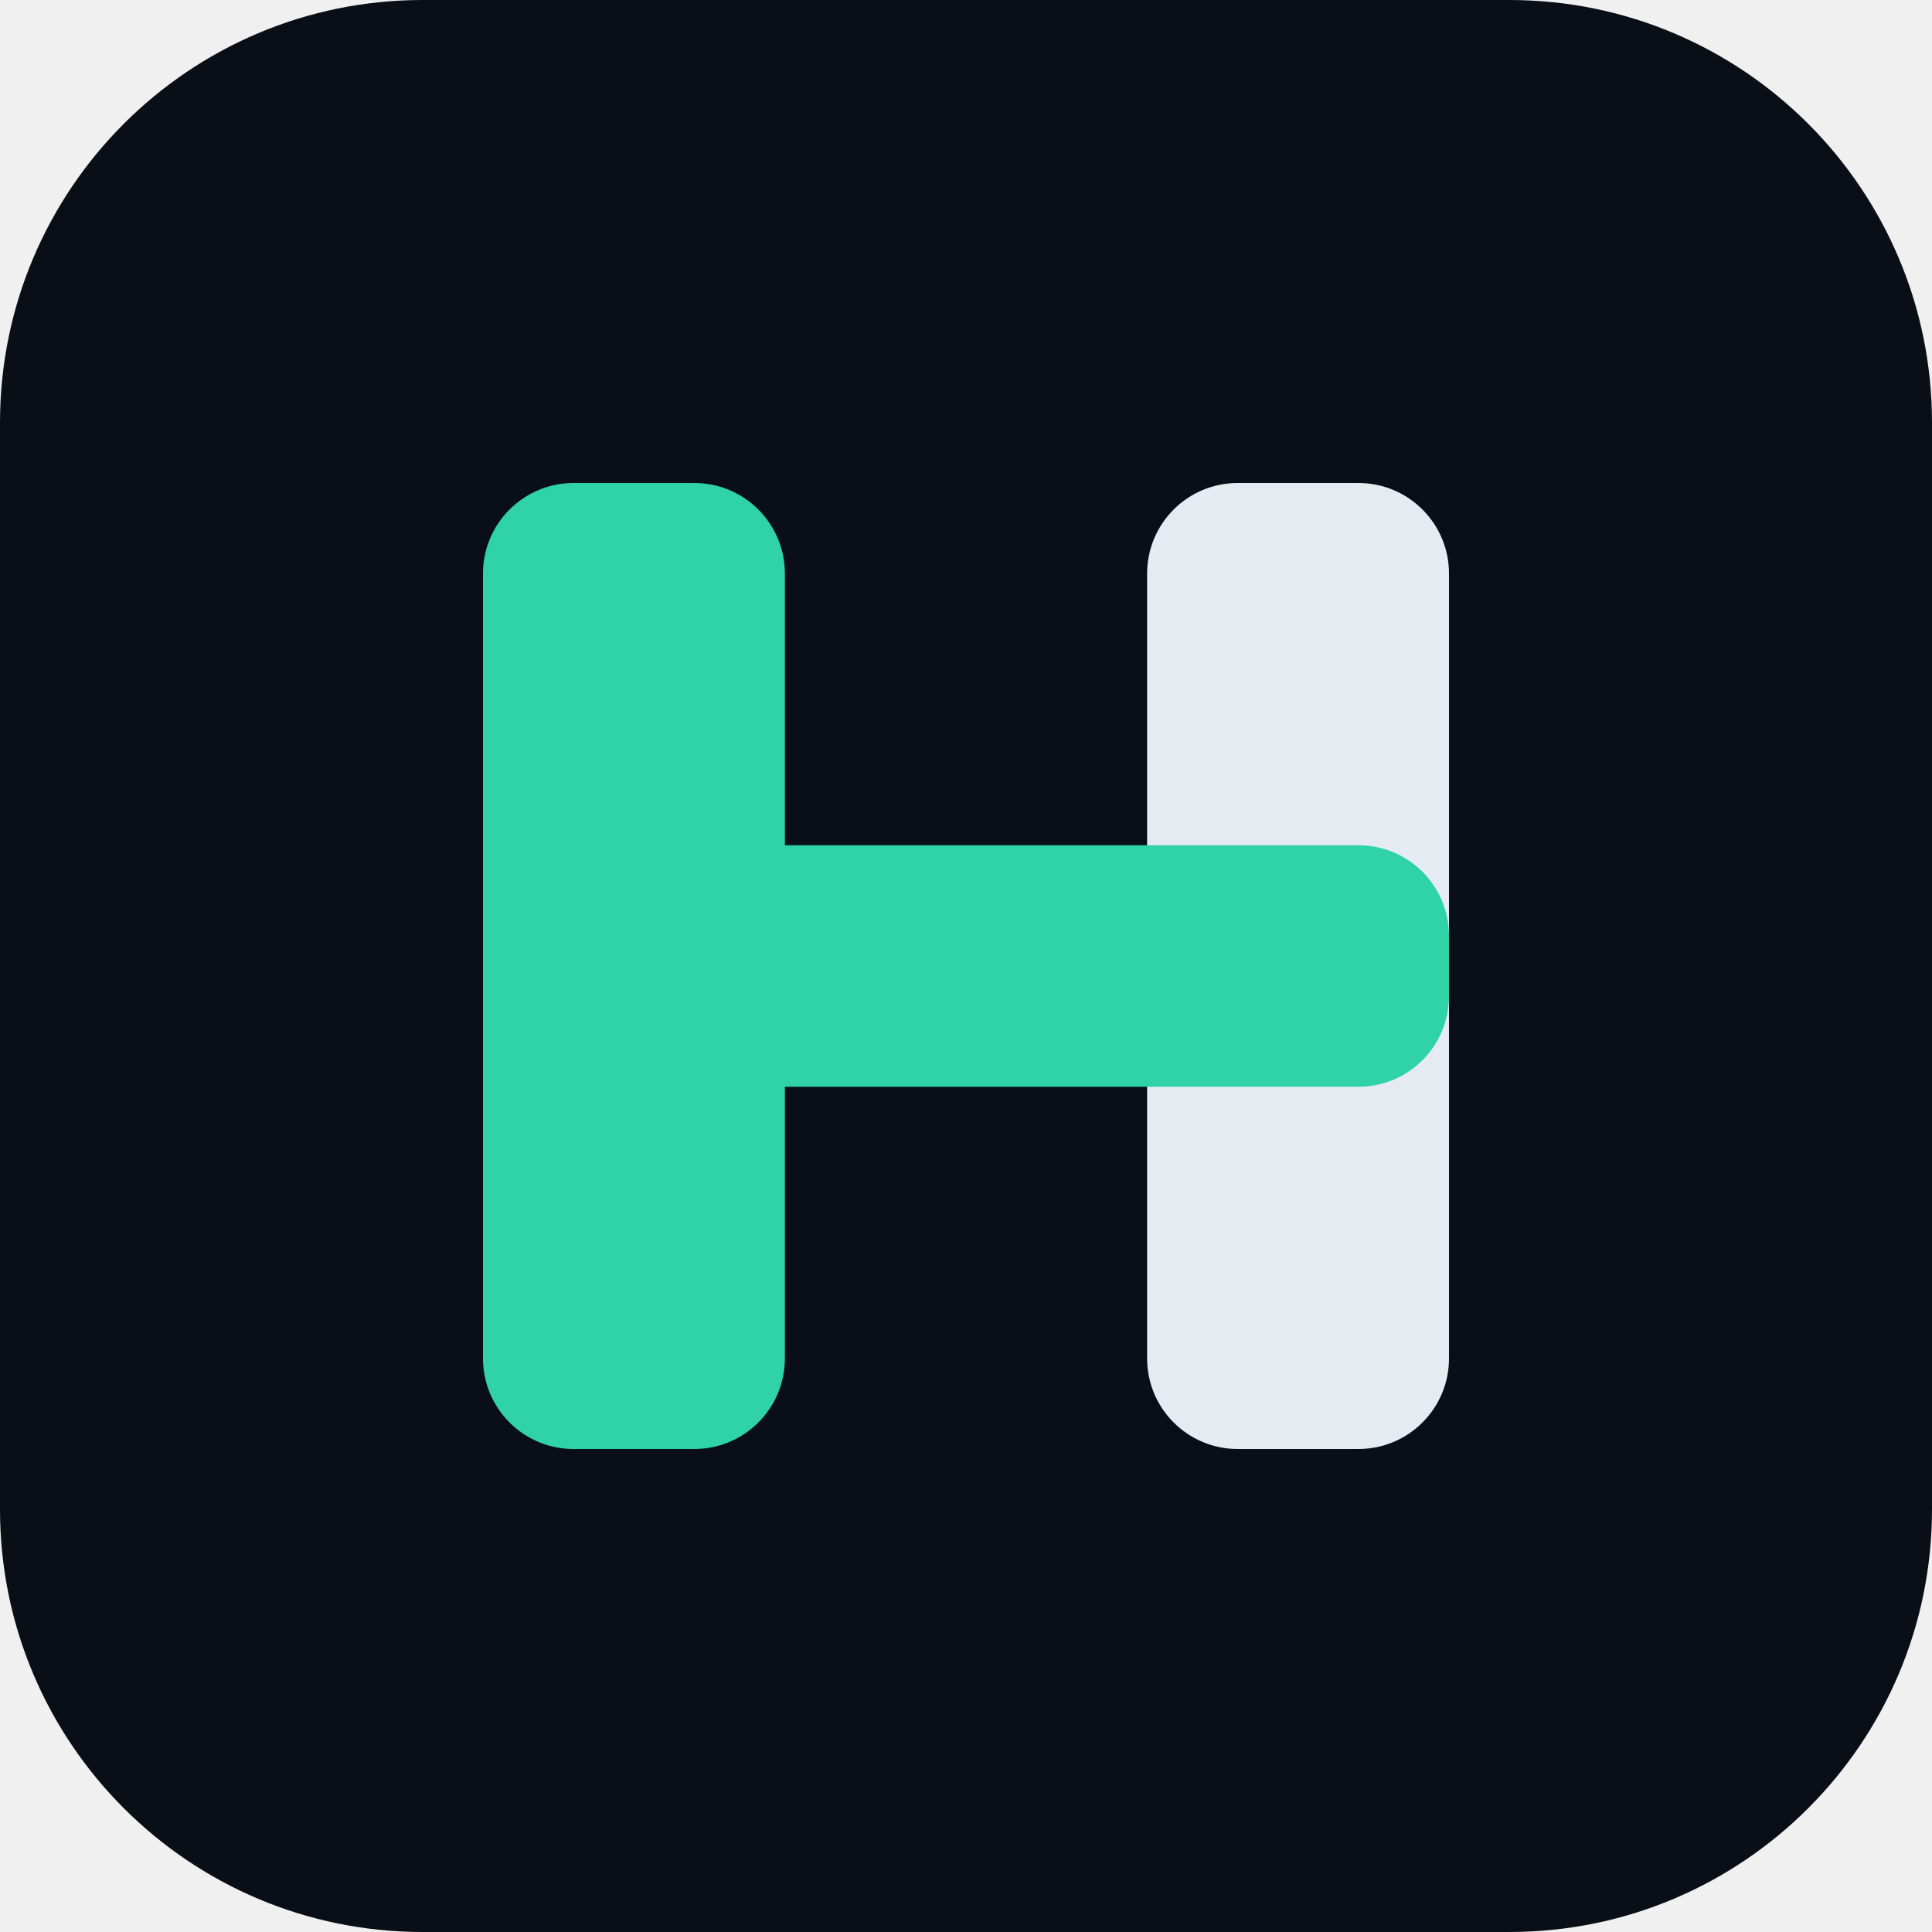
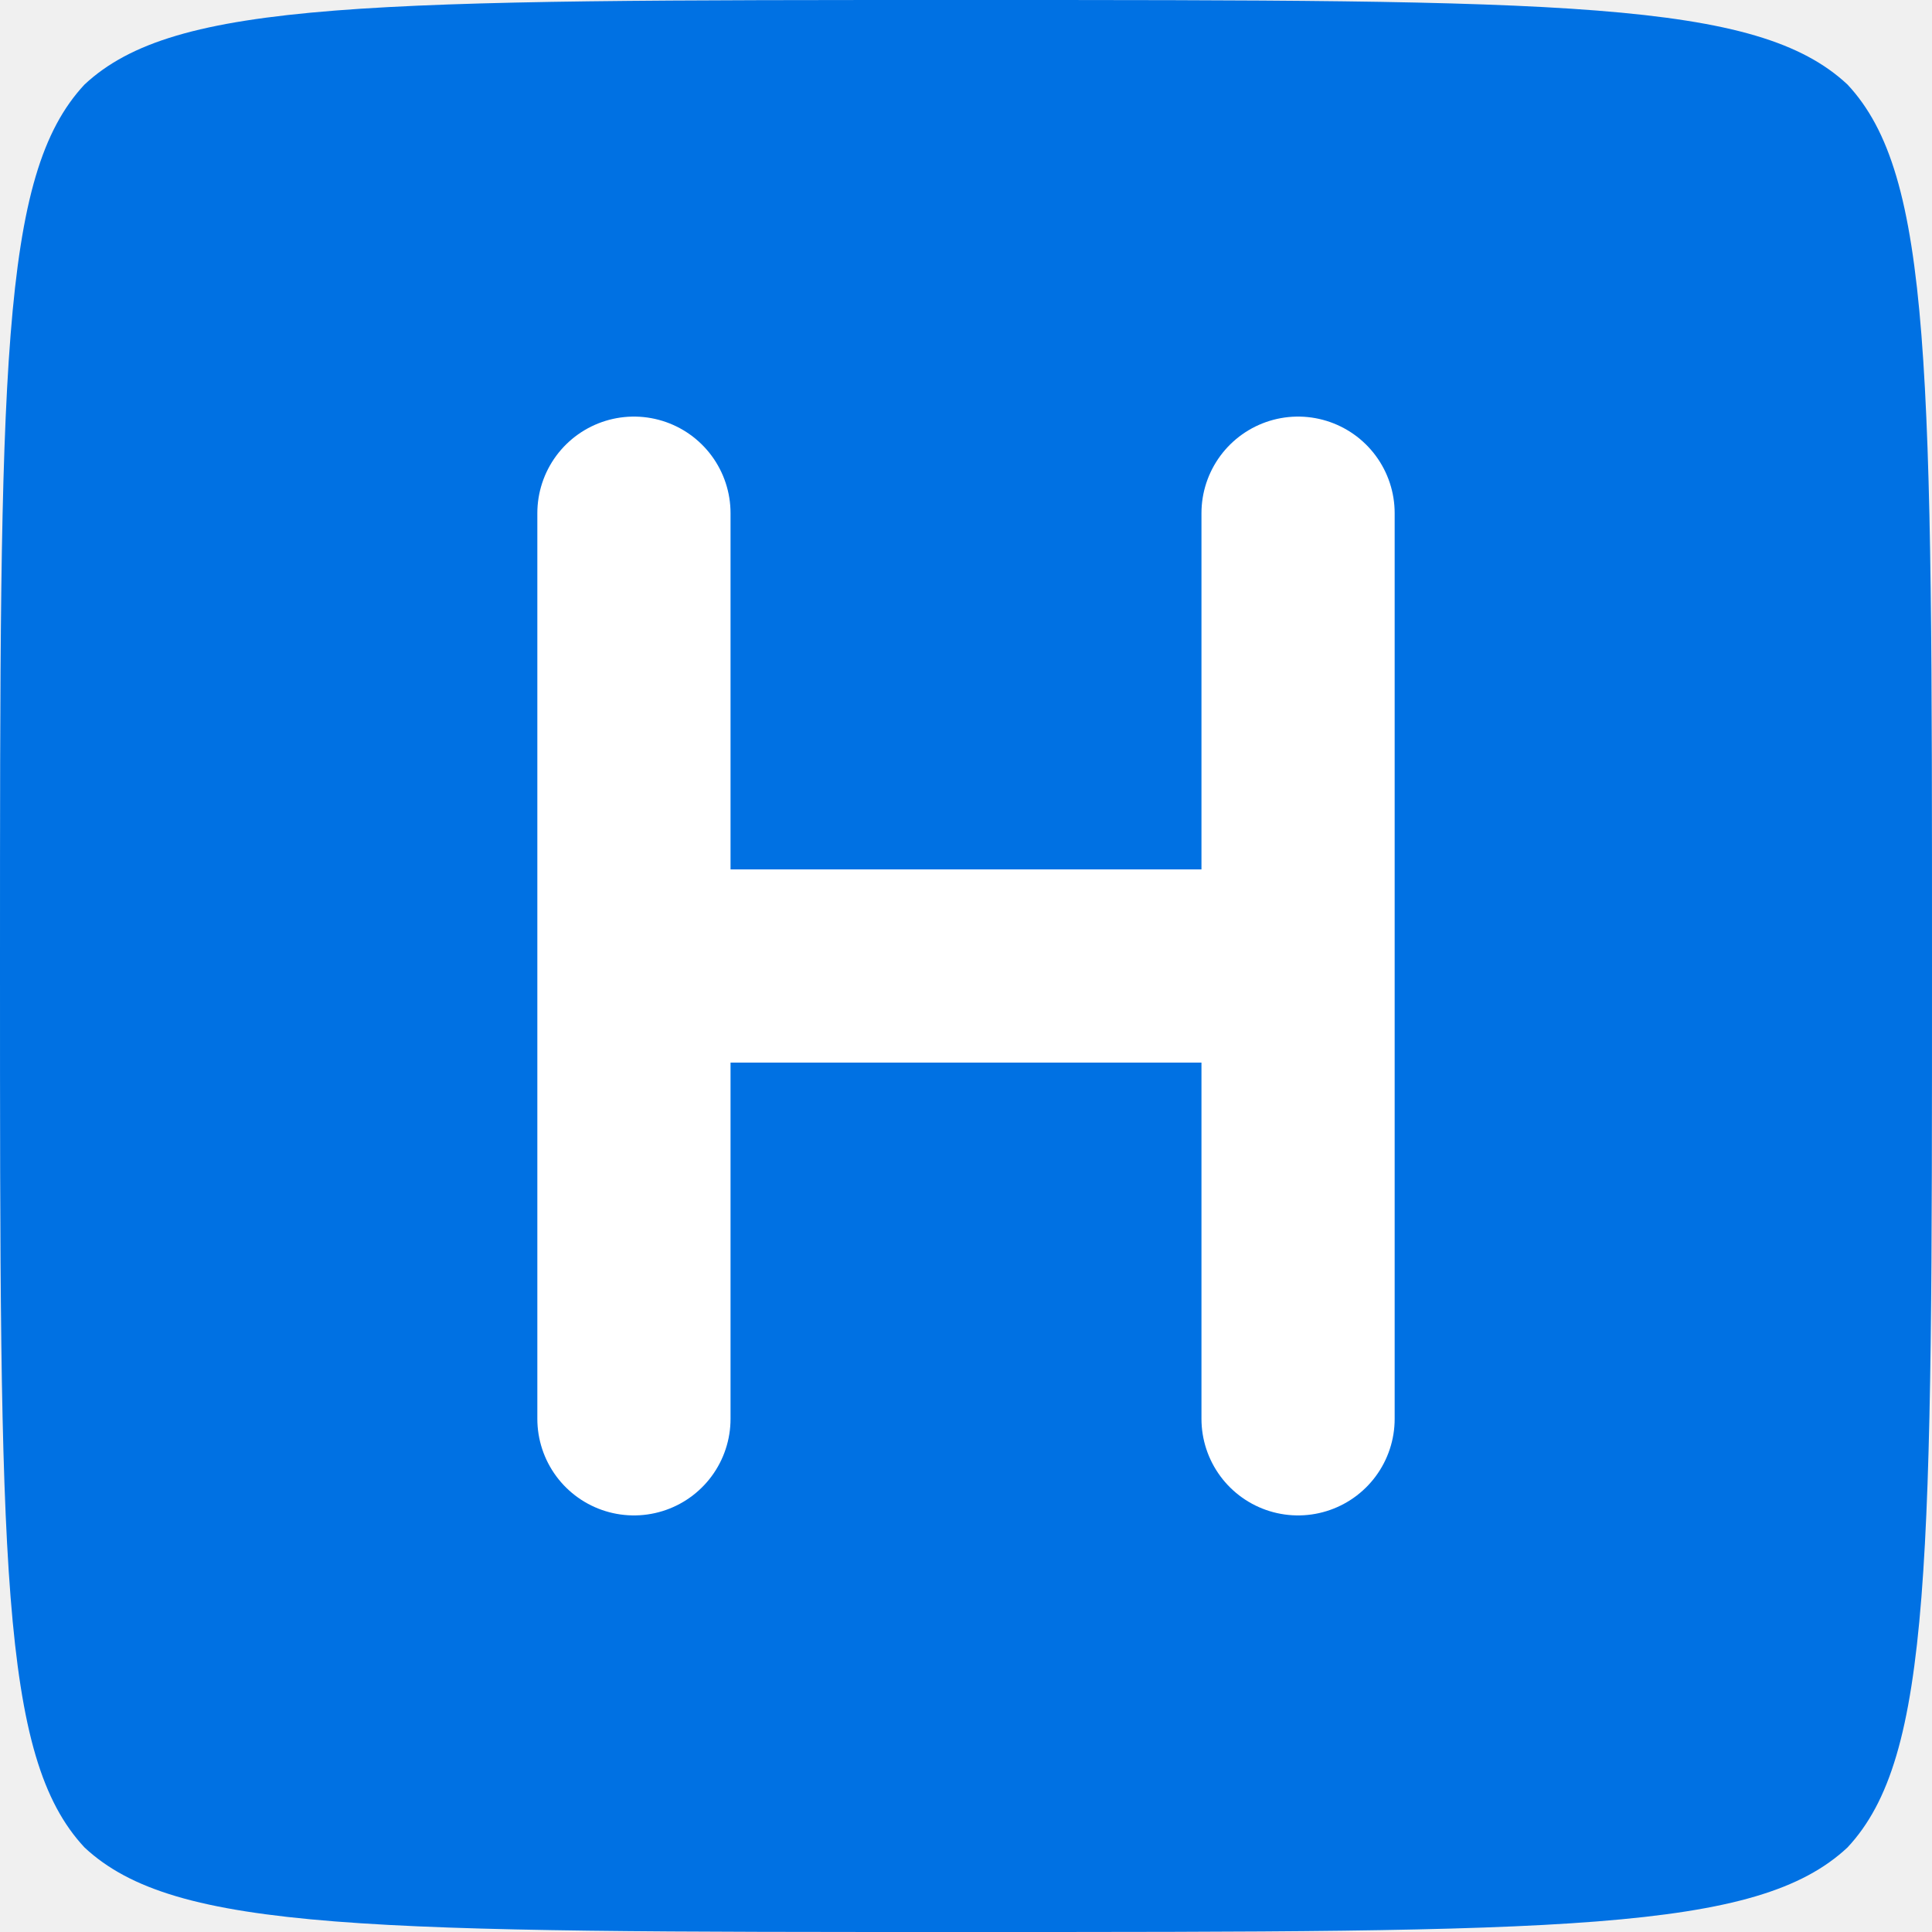
<svg xmlns="http://www.w3.org/2000/svg" viewBox="0 0 32 32">
-   <rect width="32" height="32" rx="7" fill="#0a0f17" />
-   <rect x="8" y="8" width="5" height="16" rx="1.5" fill="#2fd3a6" />
-   <rect x="19" y="8" width="5" height="16" rx="1.5" fill="#e6ebf2" />
-   <rect x="8" y="14" width="16" height="4" rx="1.5" fill="#2fd3a6" />
+   <path d="M16 0c9.9 0 13.1 0 14.6 1.4C32 2.9 32 6.1 32 16s0 13.1-1.4 14.6C29.1 32 25.9 32 16 32s-13.1 0-14.6-1.4C0 29.1 0 25.9 0 16S0 2.9 1.4 1.4C2.9 0 6.1 0 16 0Z" fill="#0071e3" />
+   <path d="M10.5 8.5v15M21.5 8.5v15M10.5 16h11" stroke="#fff" stroke-width="3.2" stroke-linecap="round" fill="none" />
</svg>
